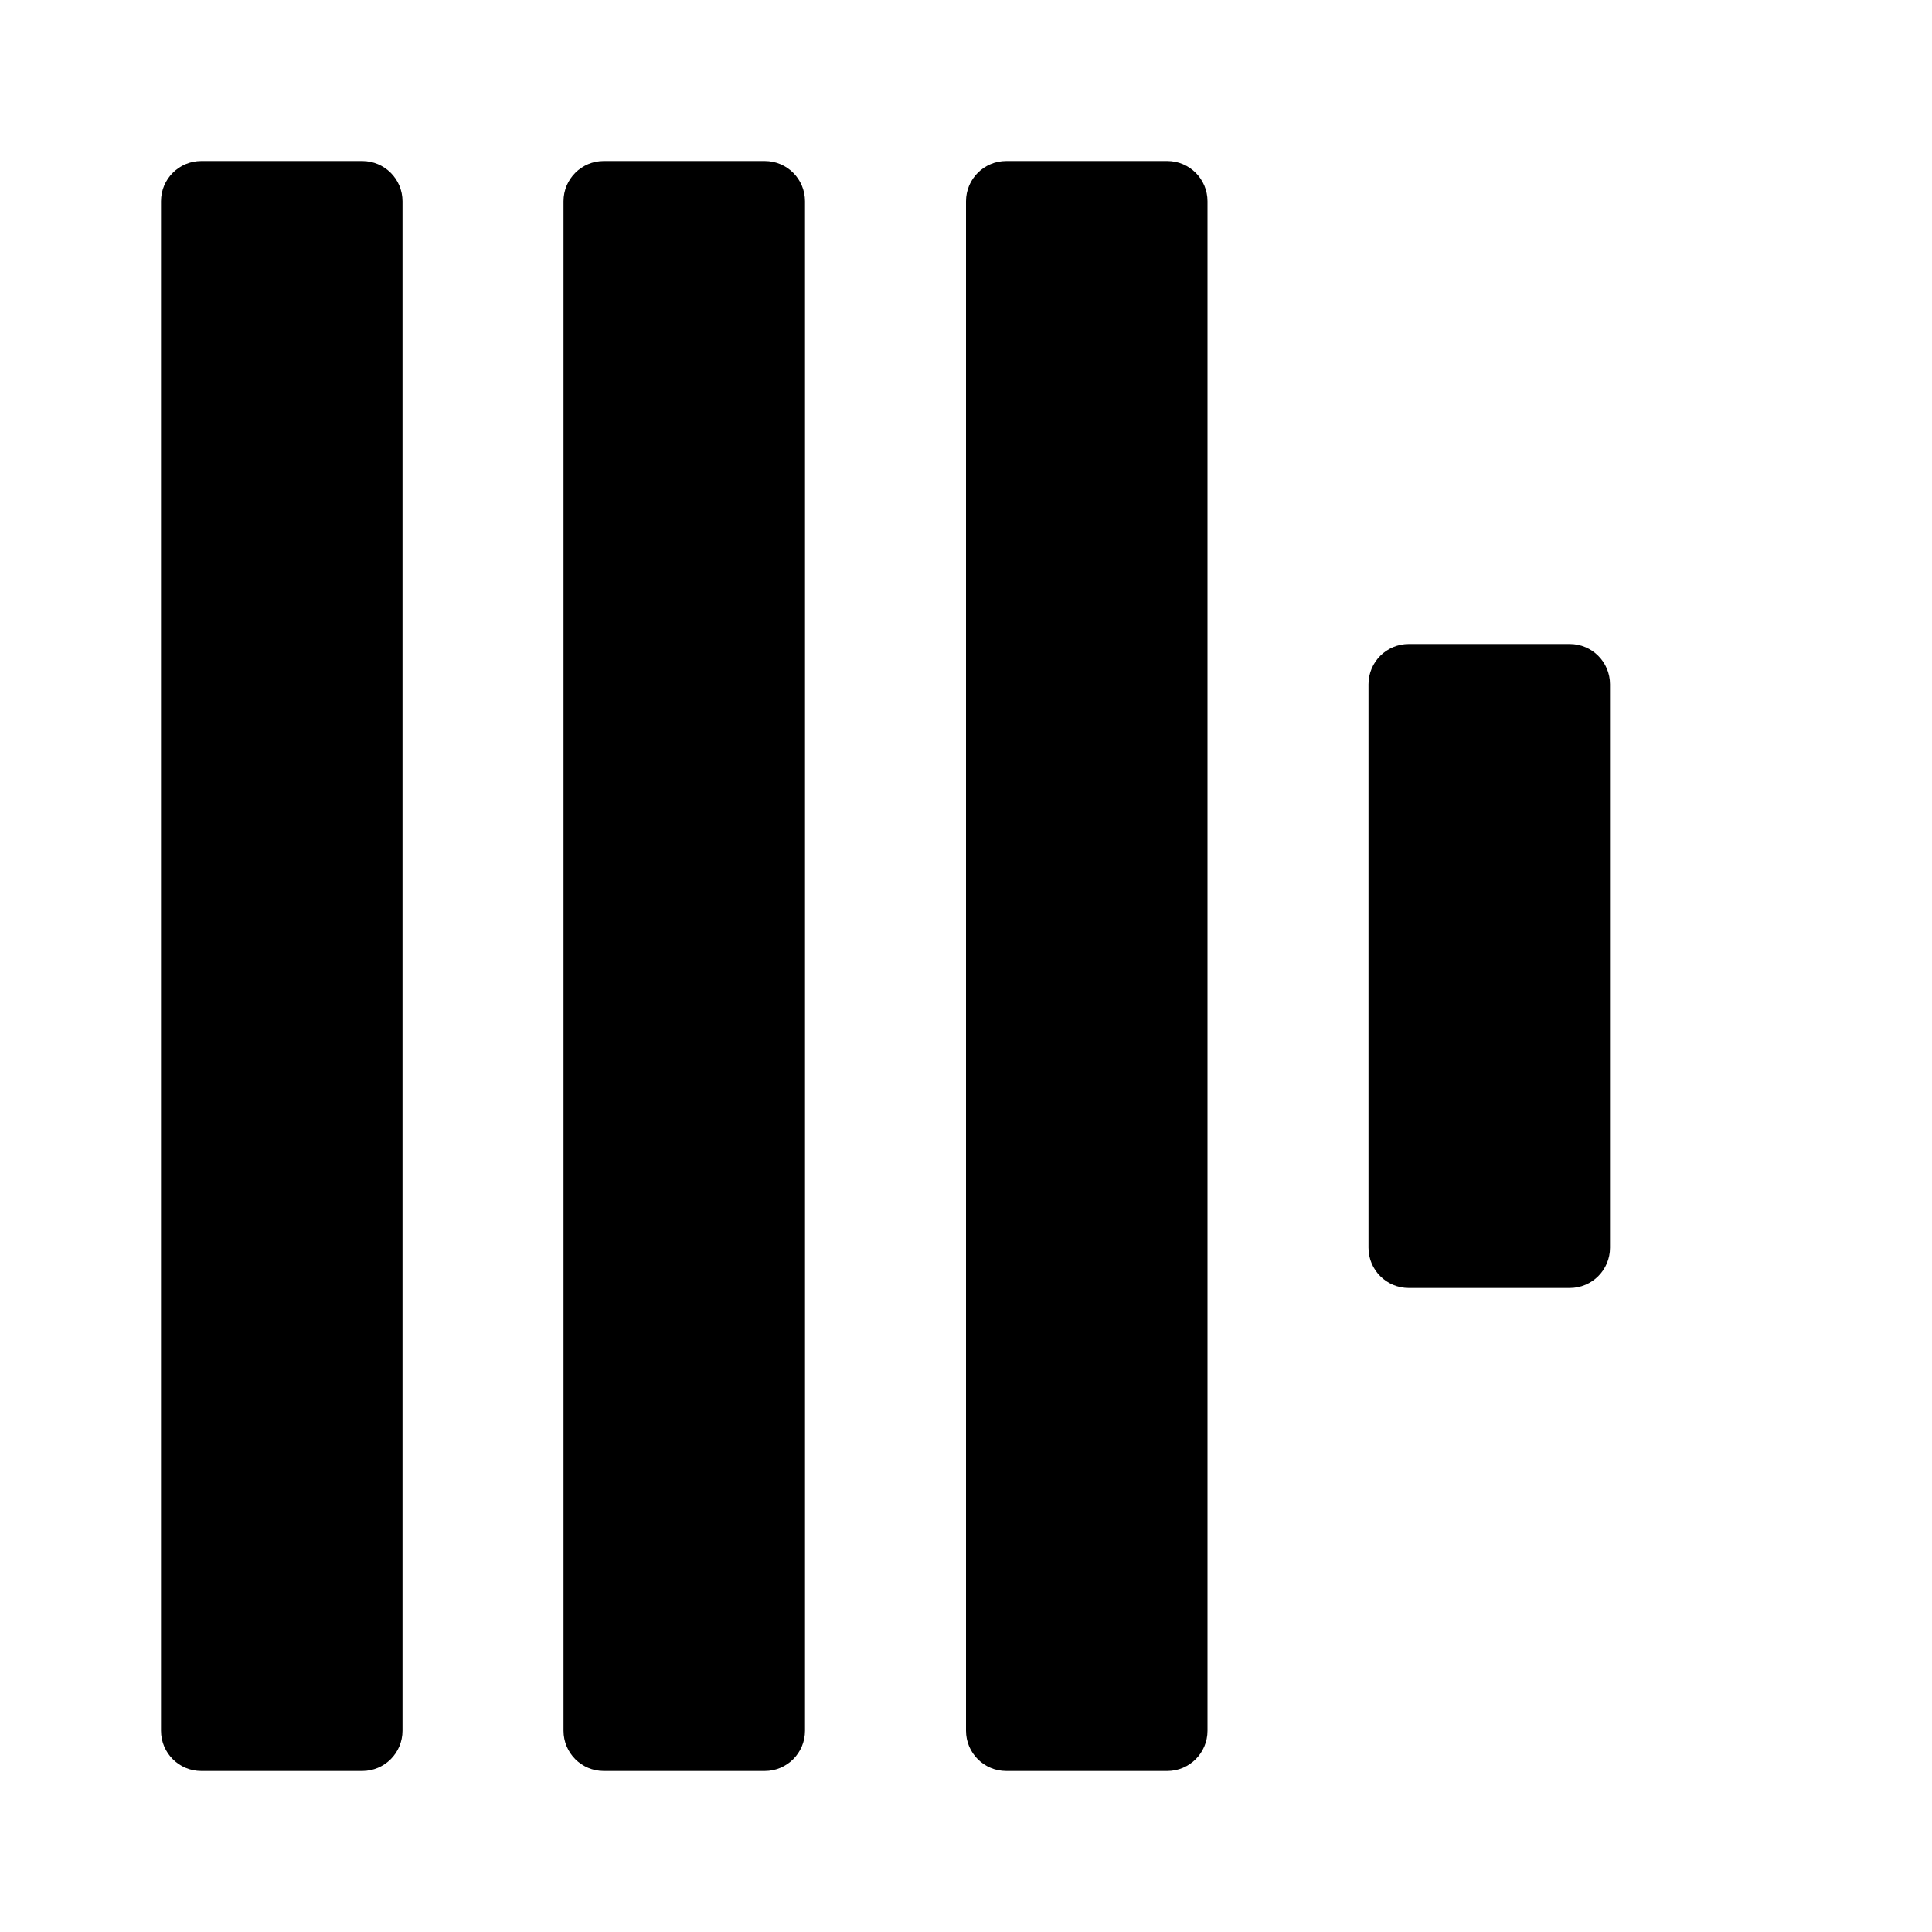
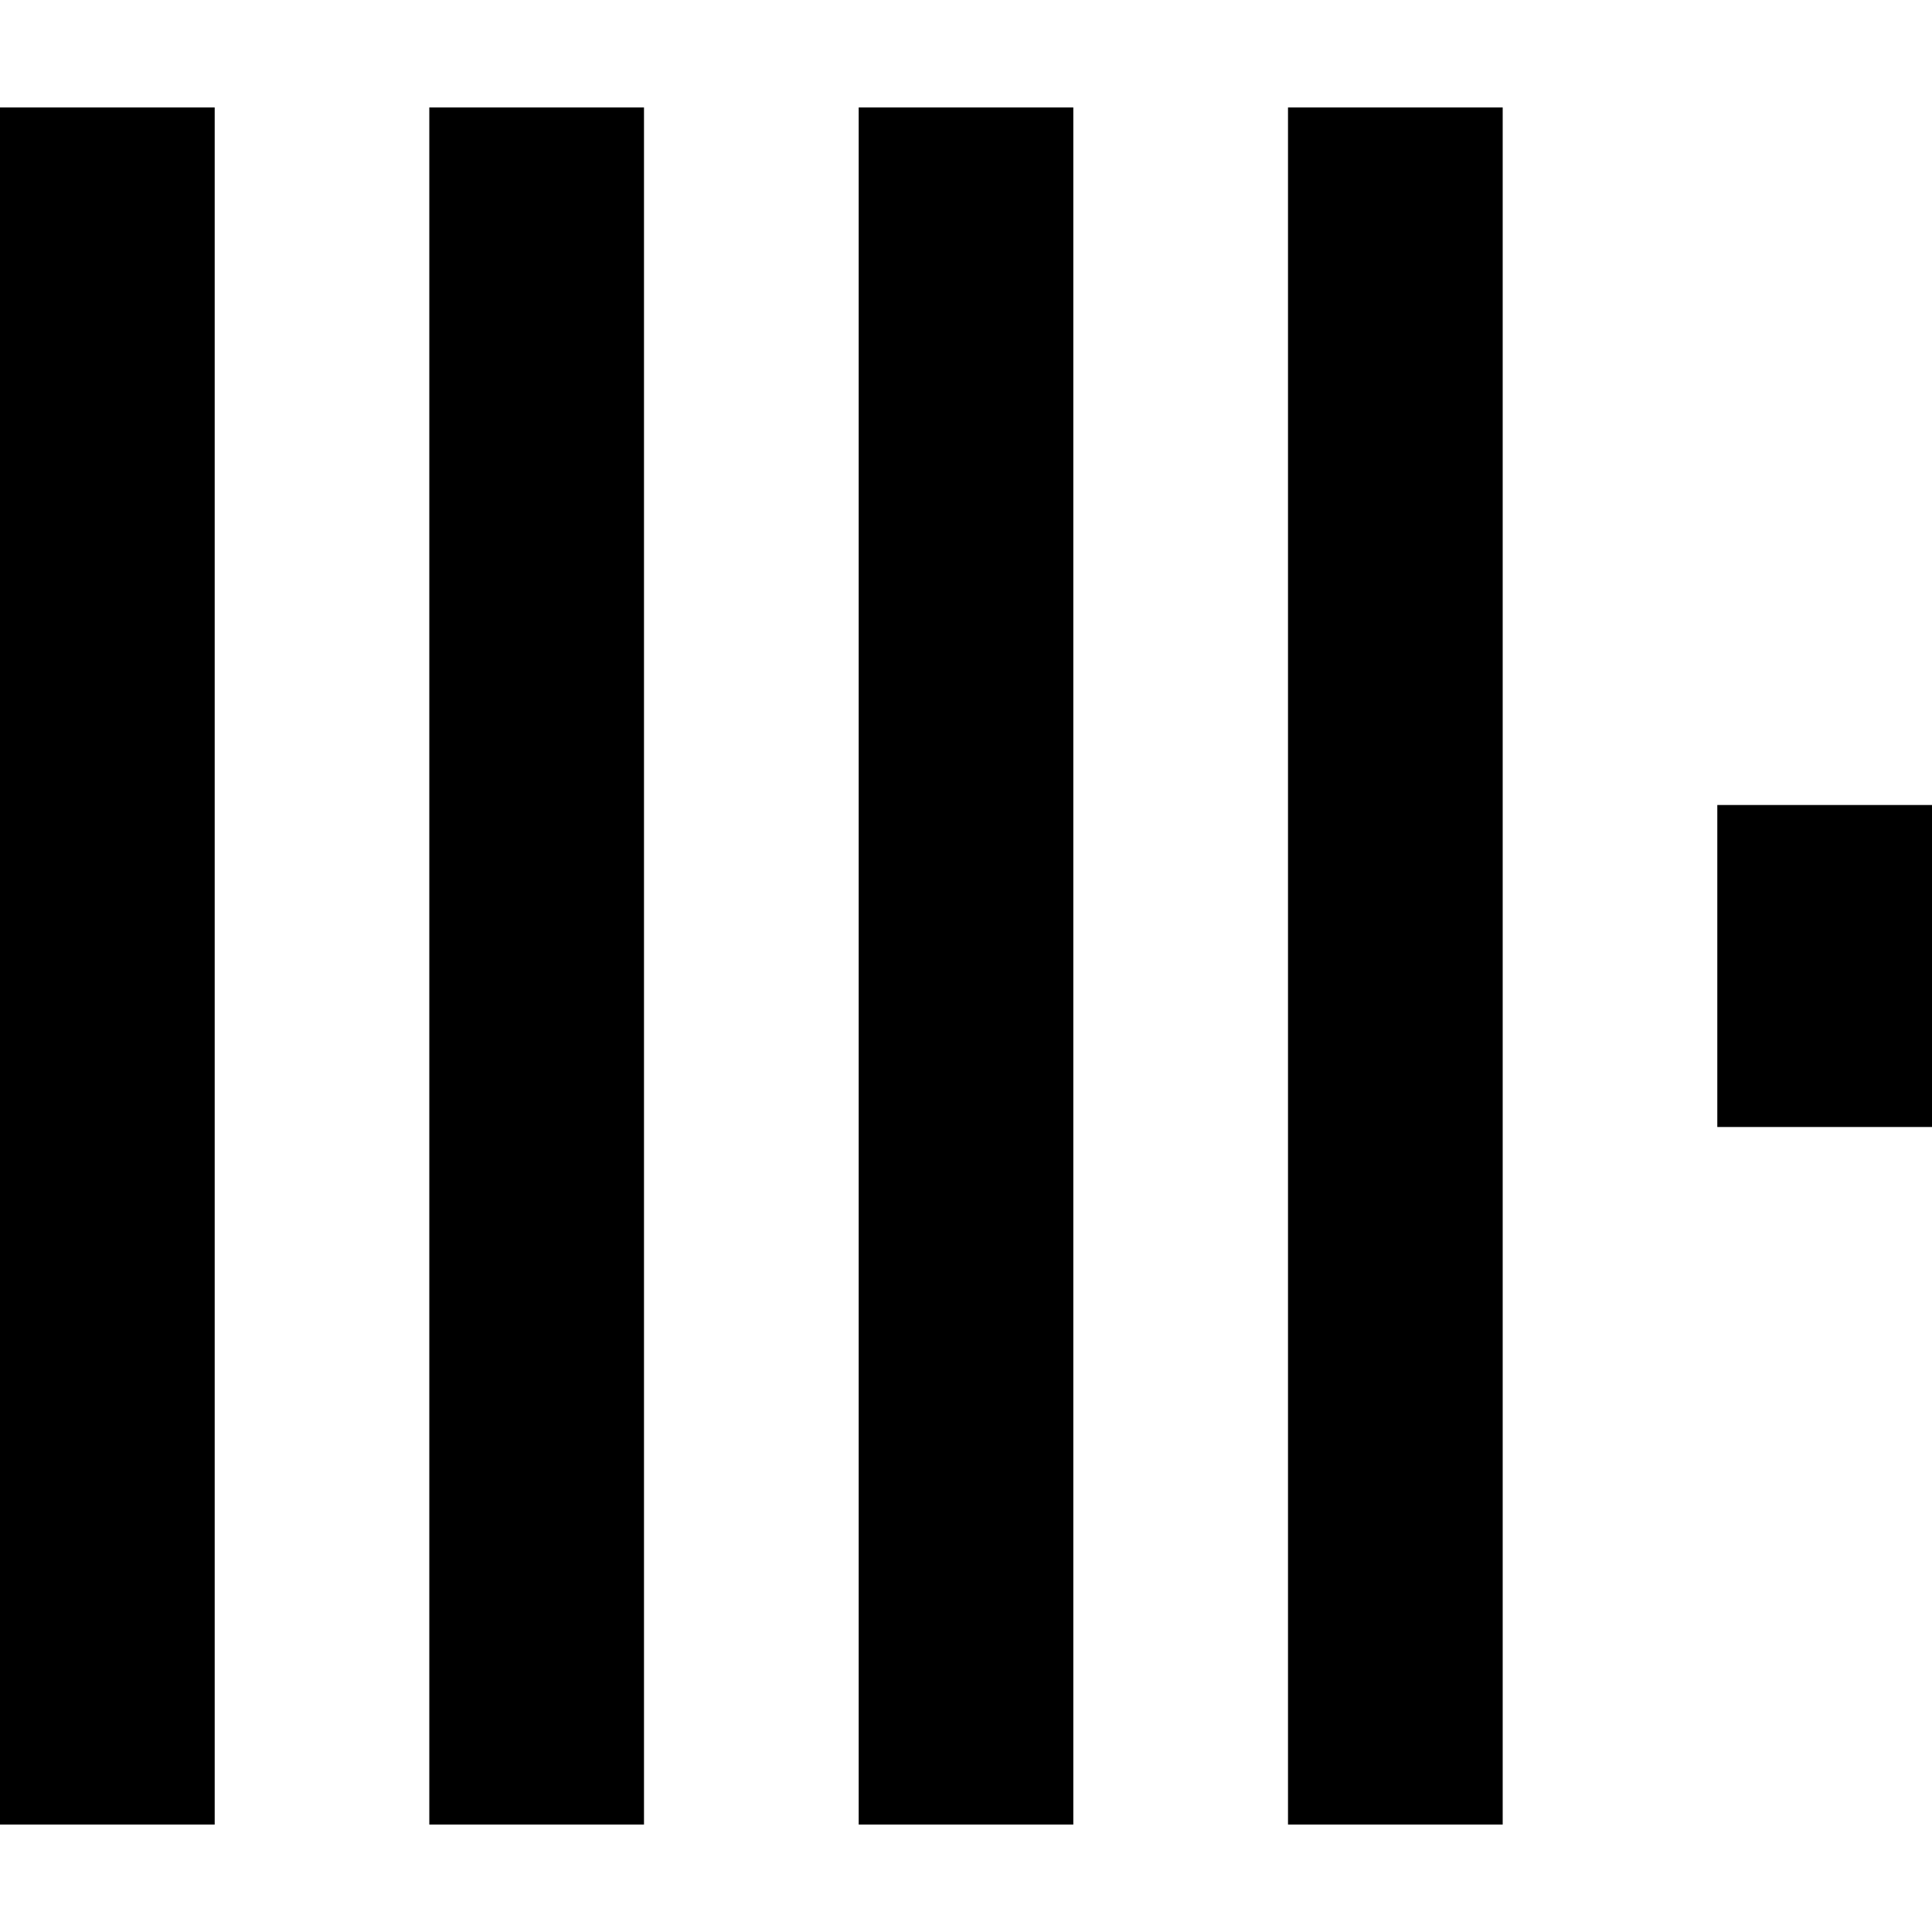
- <svg xmlns="http://www.w3.org/2000/svg" viewBox="0 0 24 24" fill="currentColor">
-   <rect x="2" y="2" width="3" height="20" rx="0.5" />
-   <rect x="7" y="2" width="3" height="20" rx="0.5" />
-   <rect x="12" y="2" width="3" height="20" rx="0.5" />
-   <rect x="17" y="8" width="3" height="8" rx="0.5" />
+ <svg xmlns="http://www.w3.org/2000/svg" role="img" viewBox="0 0 24 24">
+   <path d="M21.333 10H24v4h-2.667ZM16 1.335h2.667v21.33H16Zm-5.333 0h2.666v21.33h-2.666ZM0 22.665V1.335h2.667v21.33zm5.333-21.33H8v21.33H5.333Z" />
</svg>
